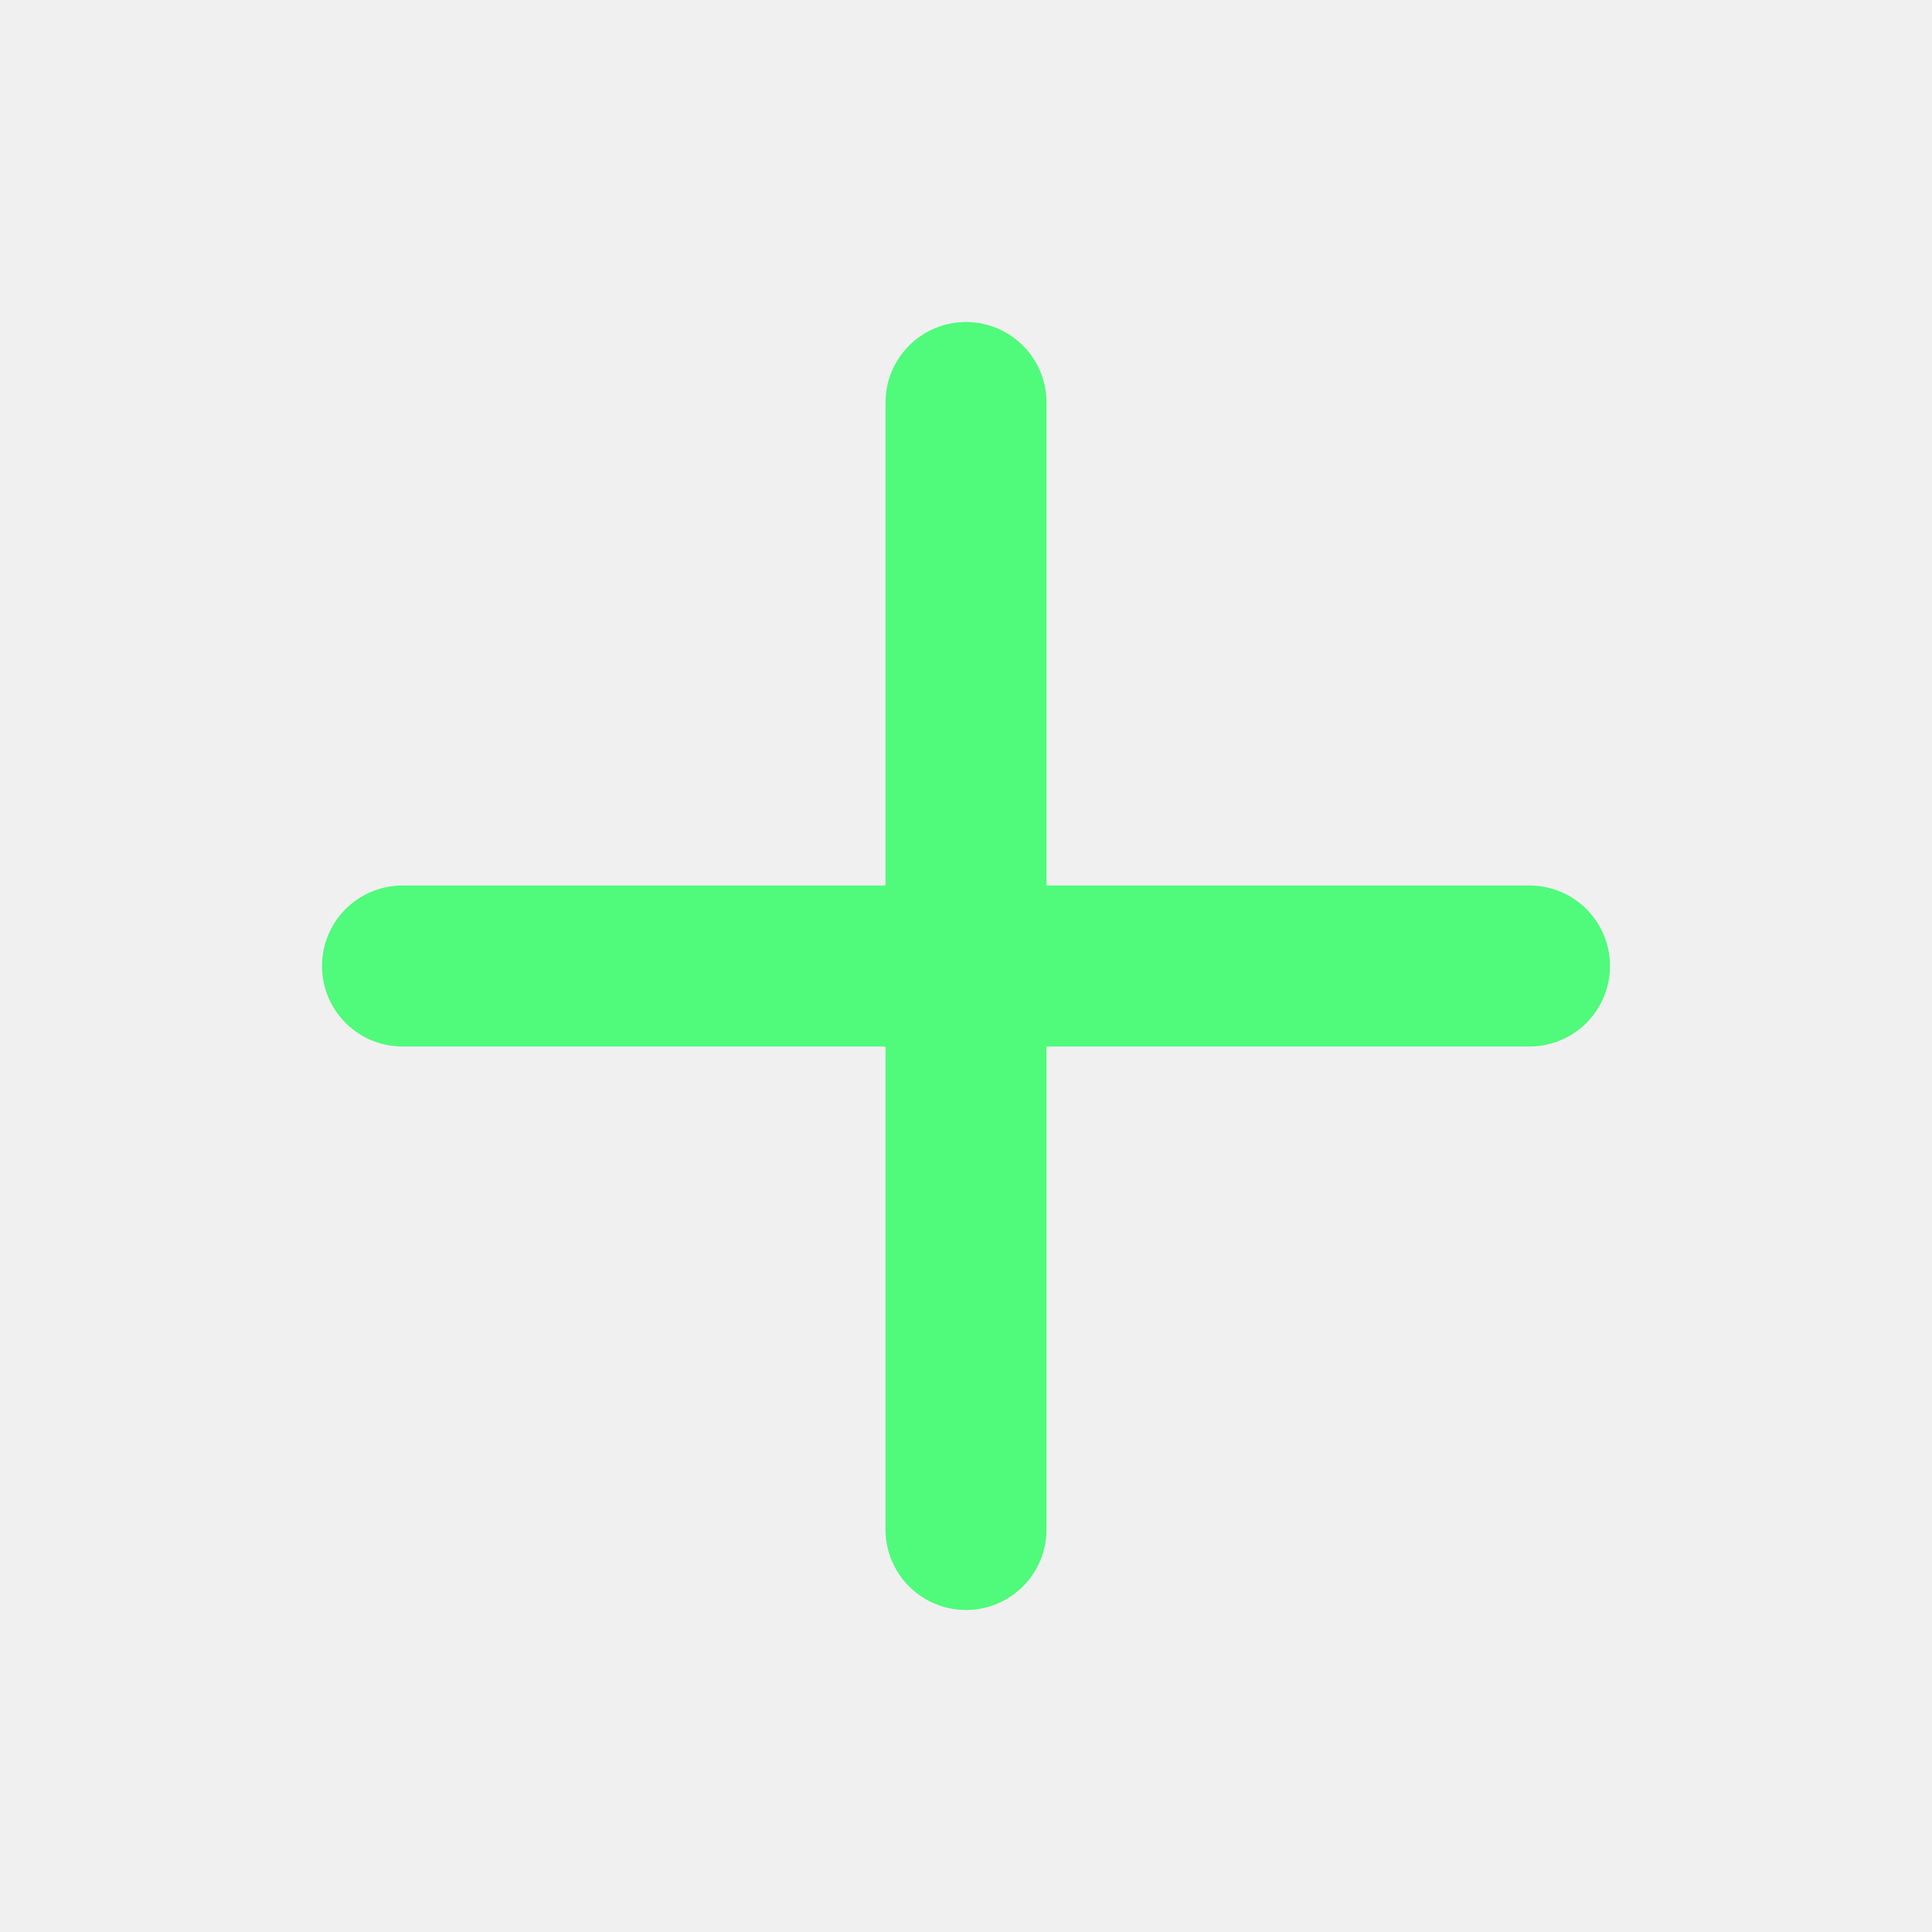
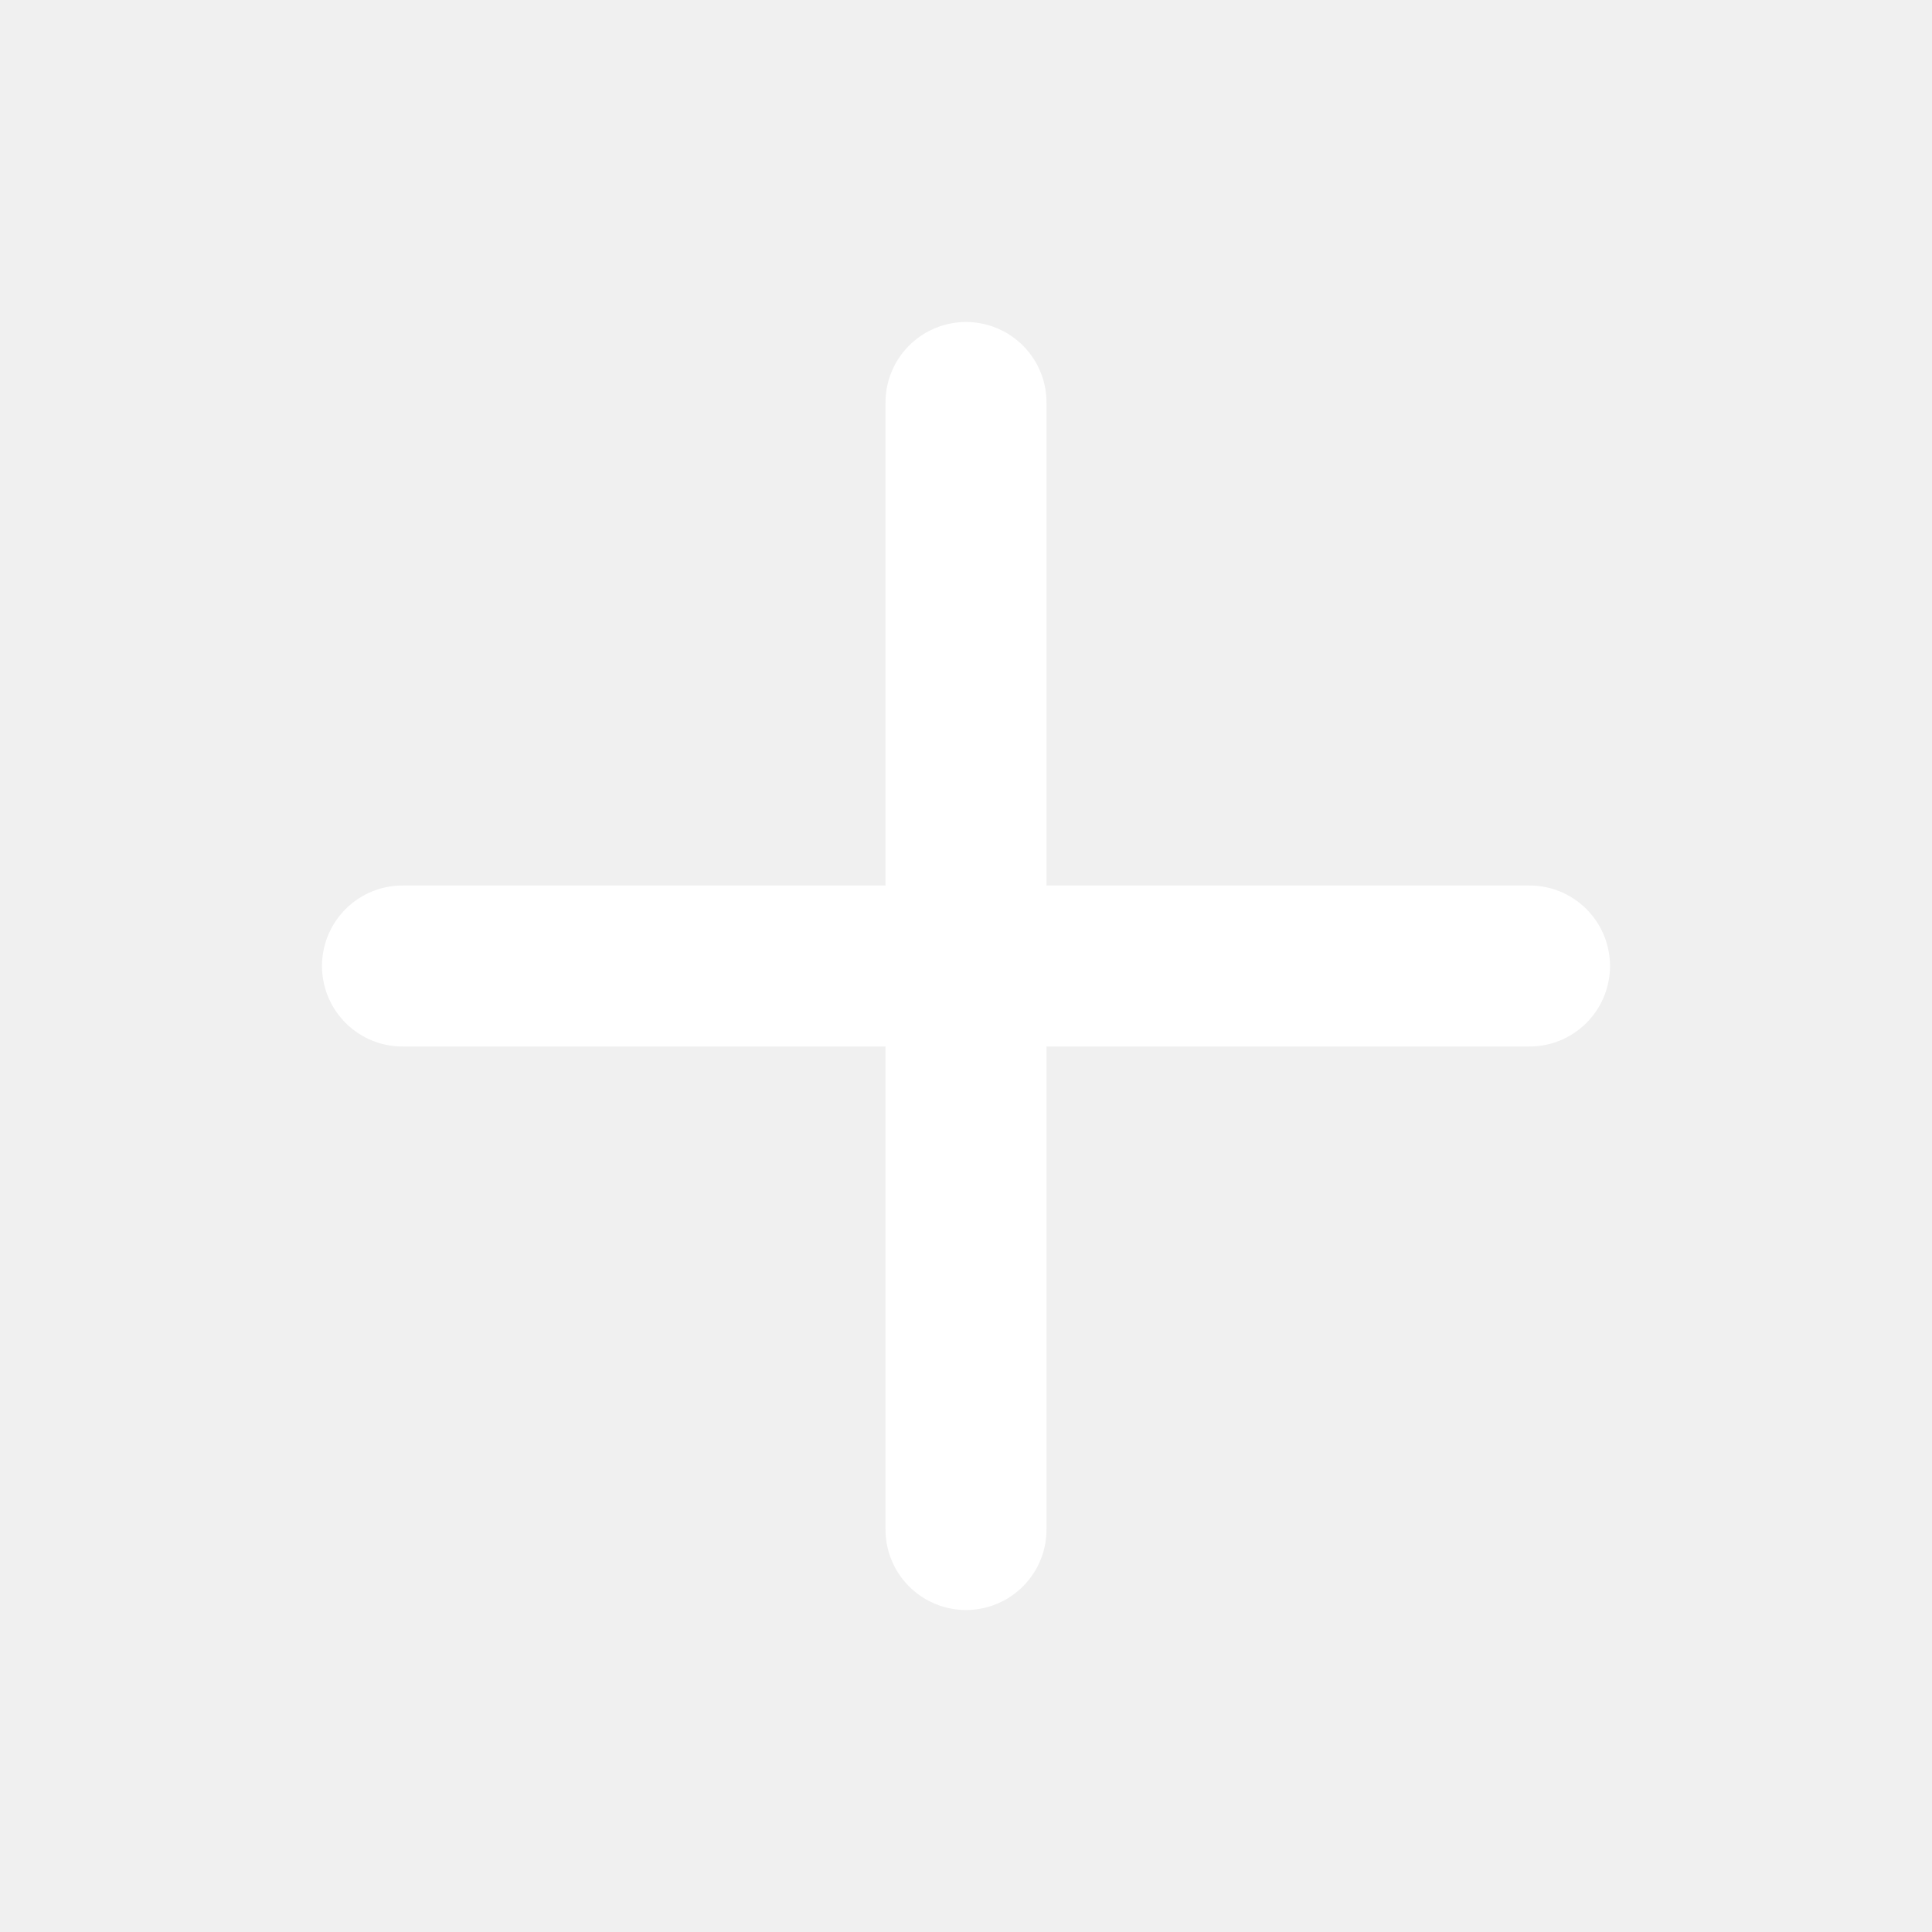
- <svg xmlns="http://www.w3.org/2000/svg" width="32" height="32" viewBox="0 0 24 24" fill="none" stroke="#50fa7b" stroke-width="2" stroke-linecap="round" stroke-linejoin="round">
+ <svg xmlns="http://www.w3.org/2000/svg" width="32" height="32" viewBox="0 0 24 24" fill="none" stroke="white" stroke-width="2" stroke-linecap="round" stroke-linejoin="round">
  <line x1="12" y1="5" x2="12" y2="19" />
  <line x1="5" y1="12" x2="19" y2="12" />
</svg>
